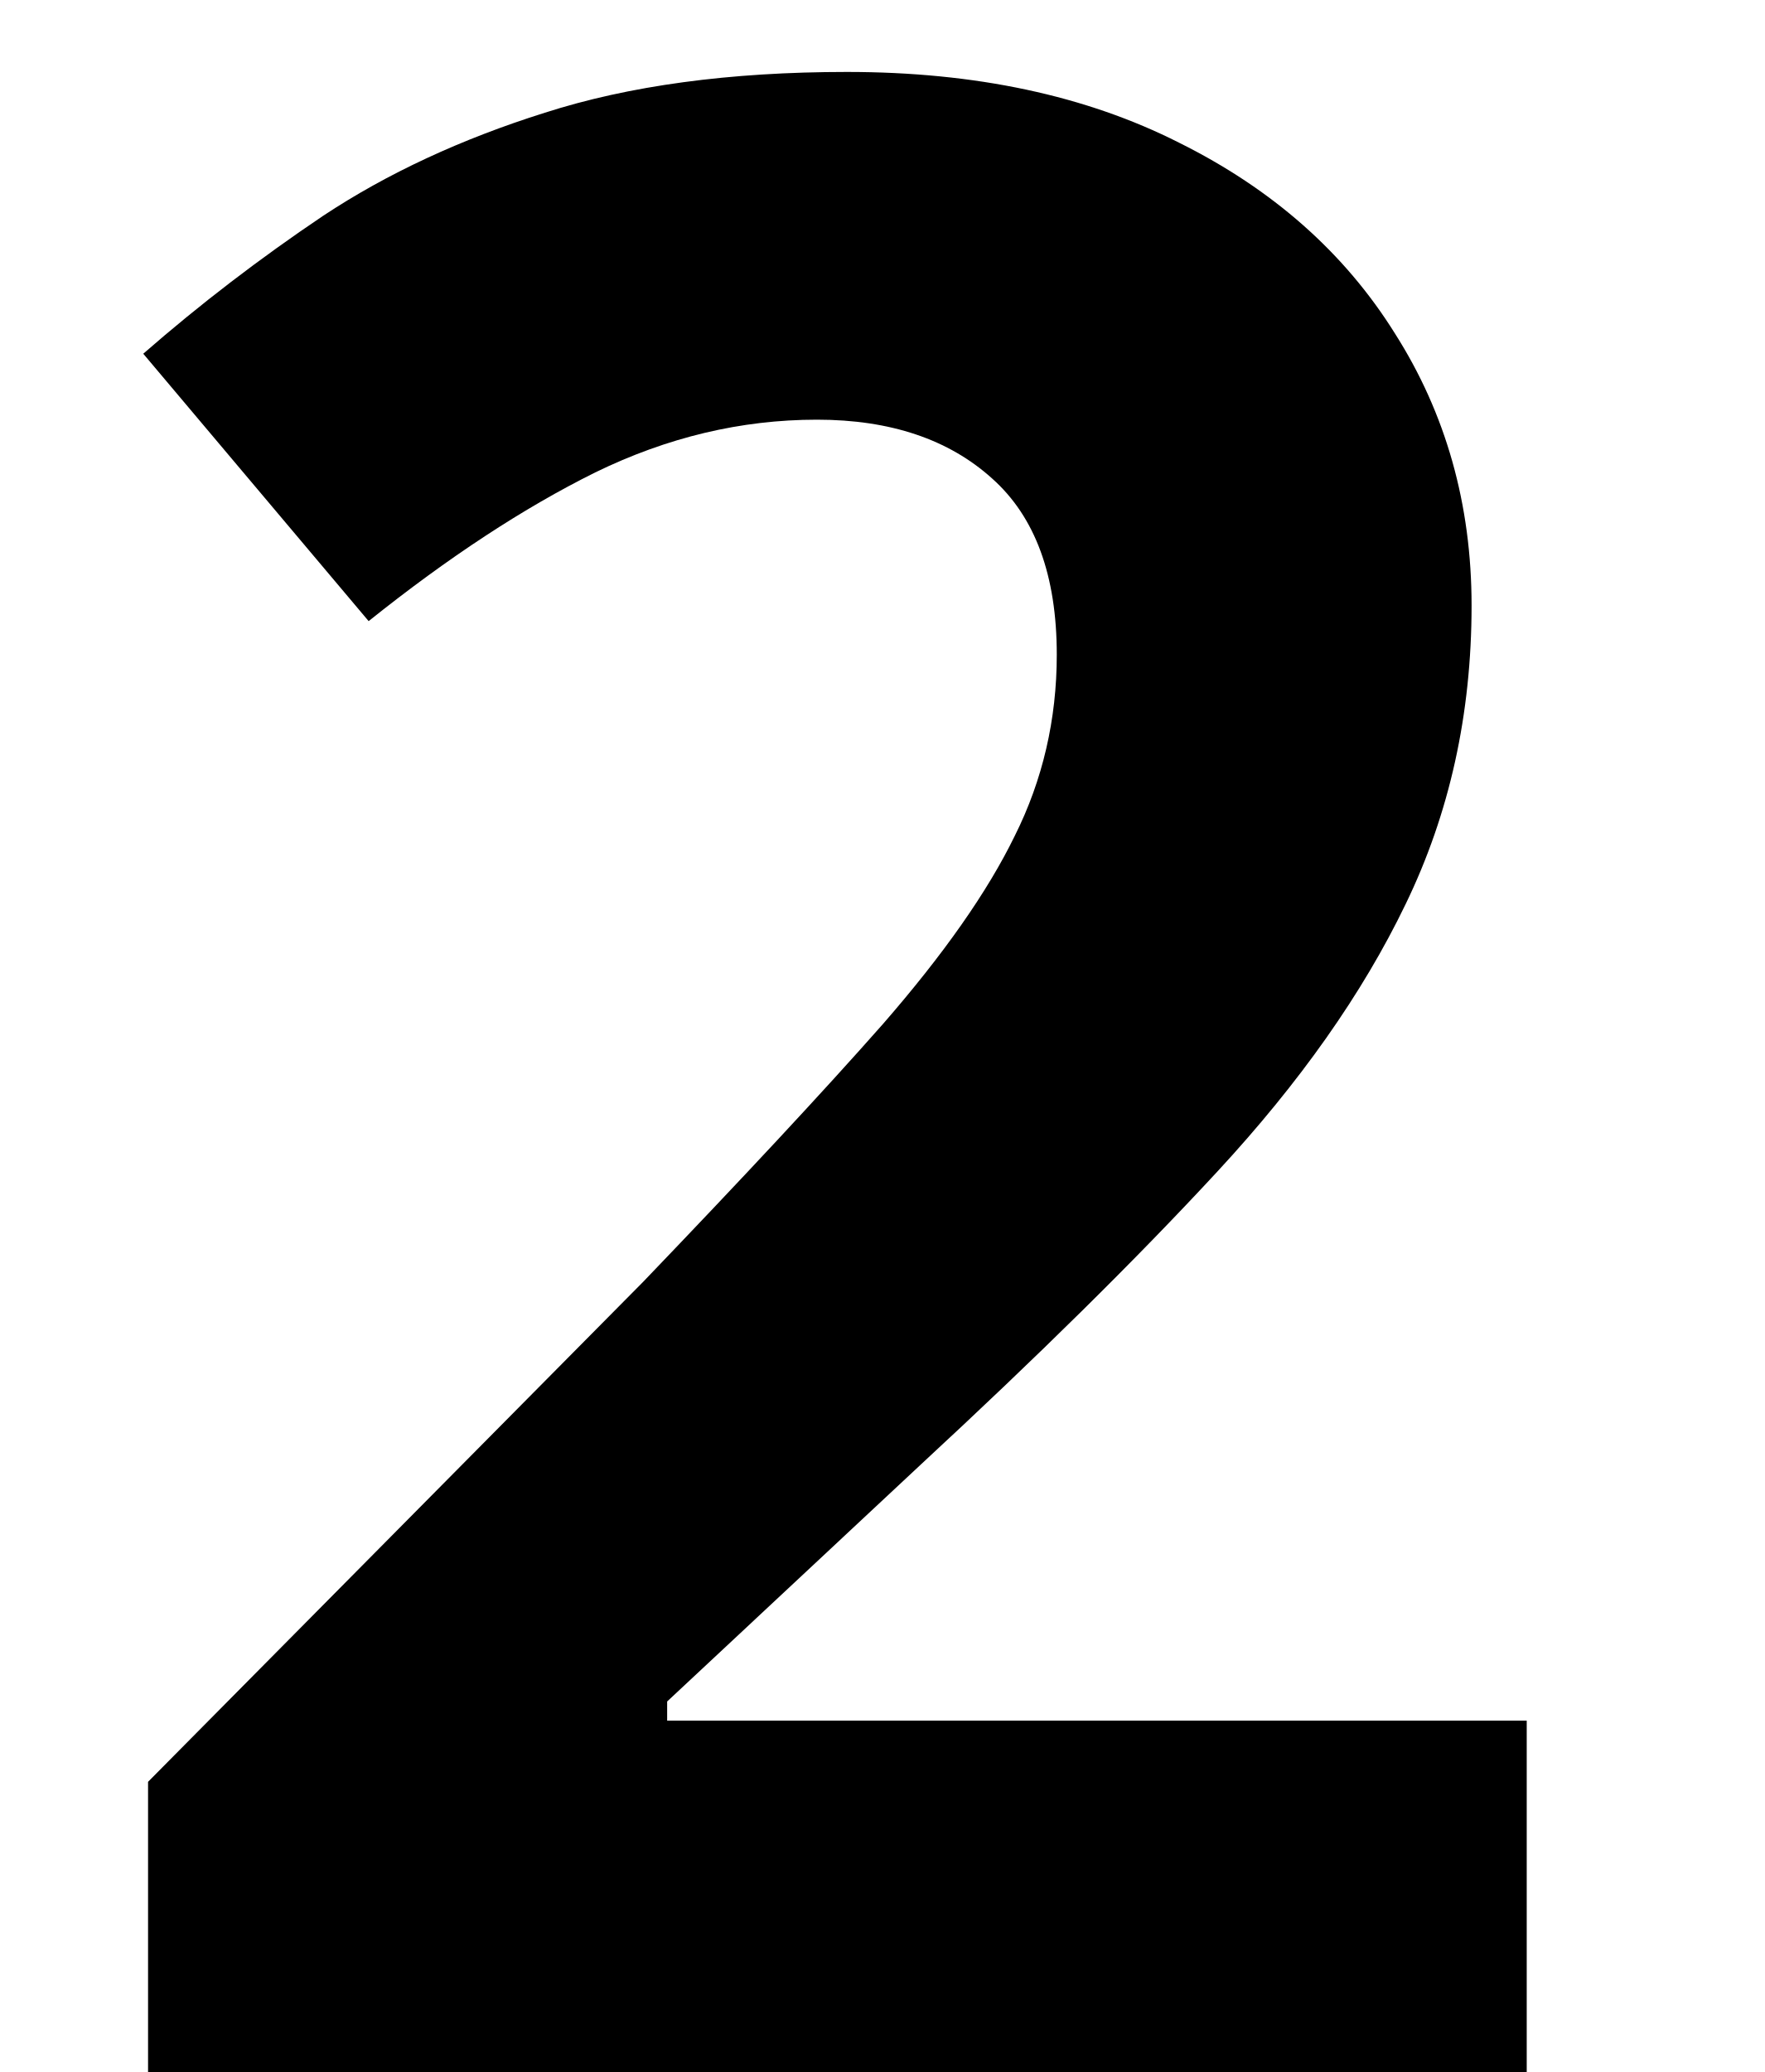
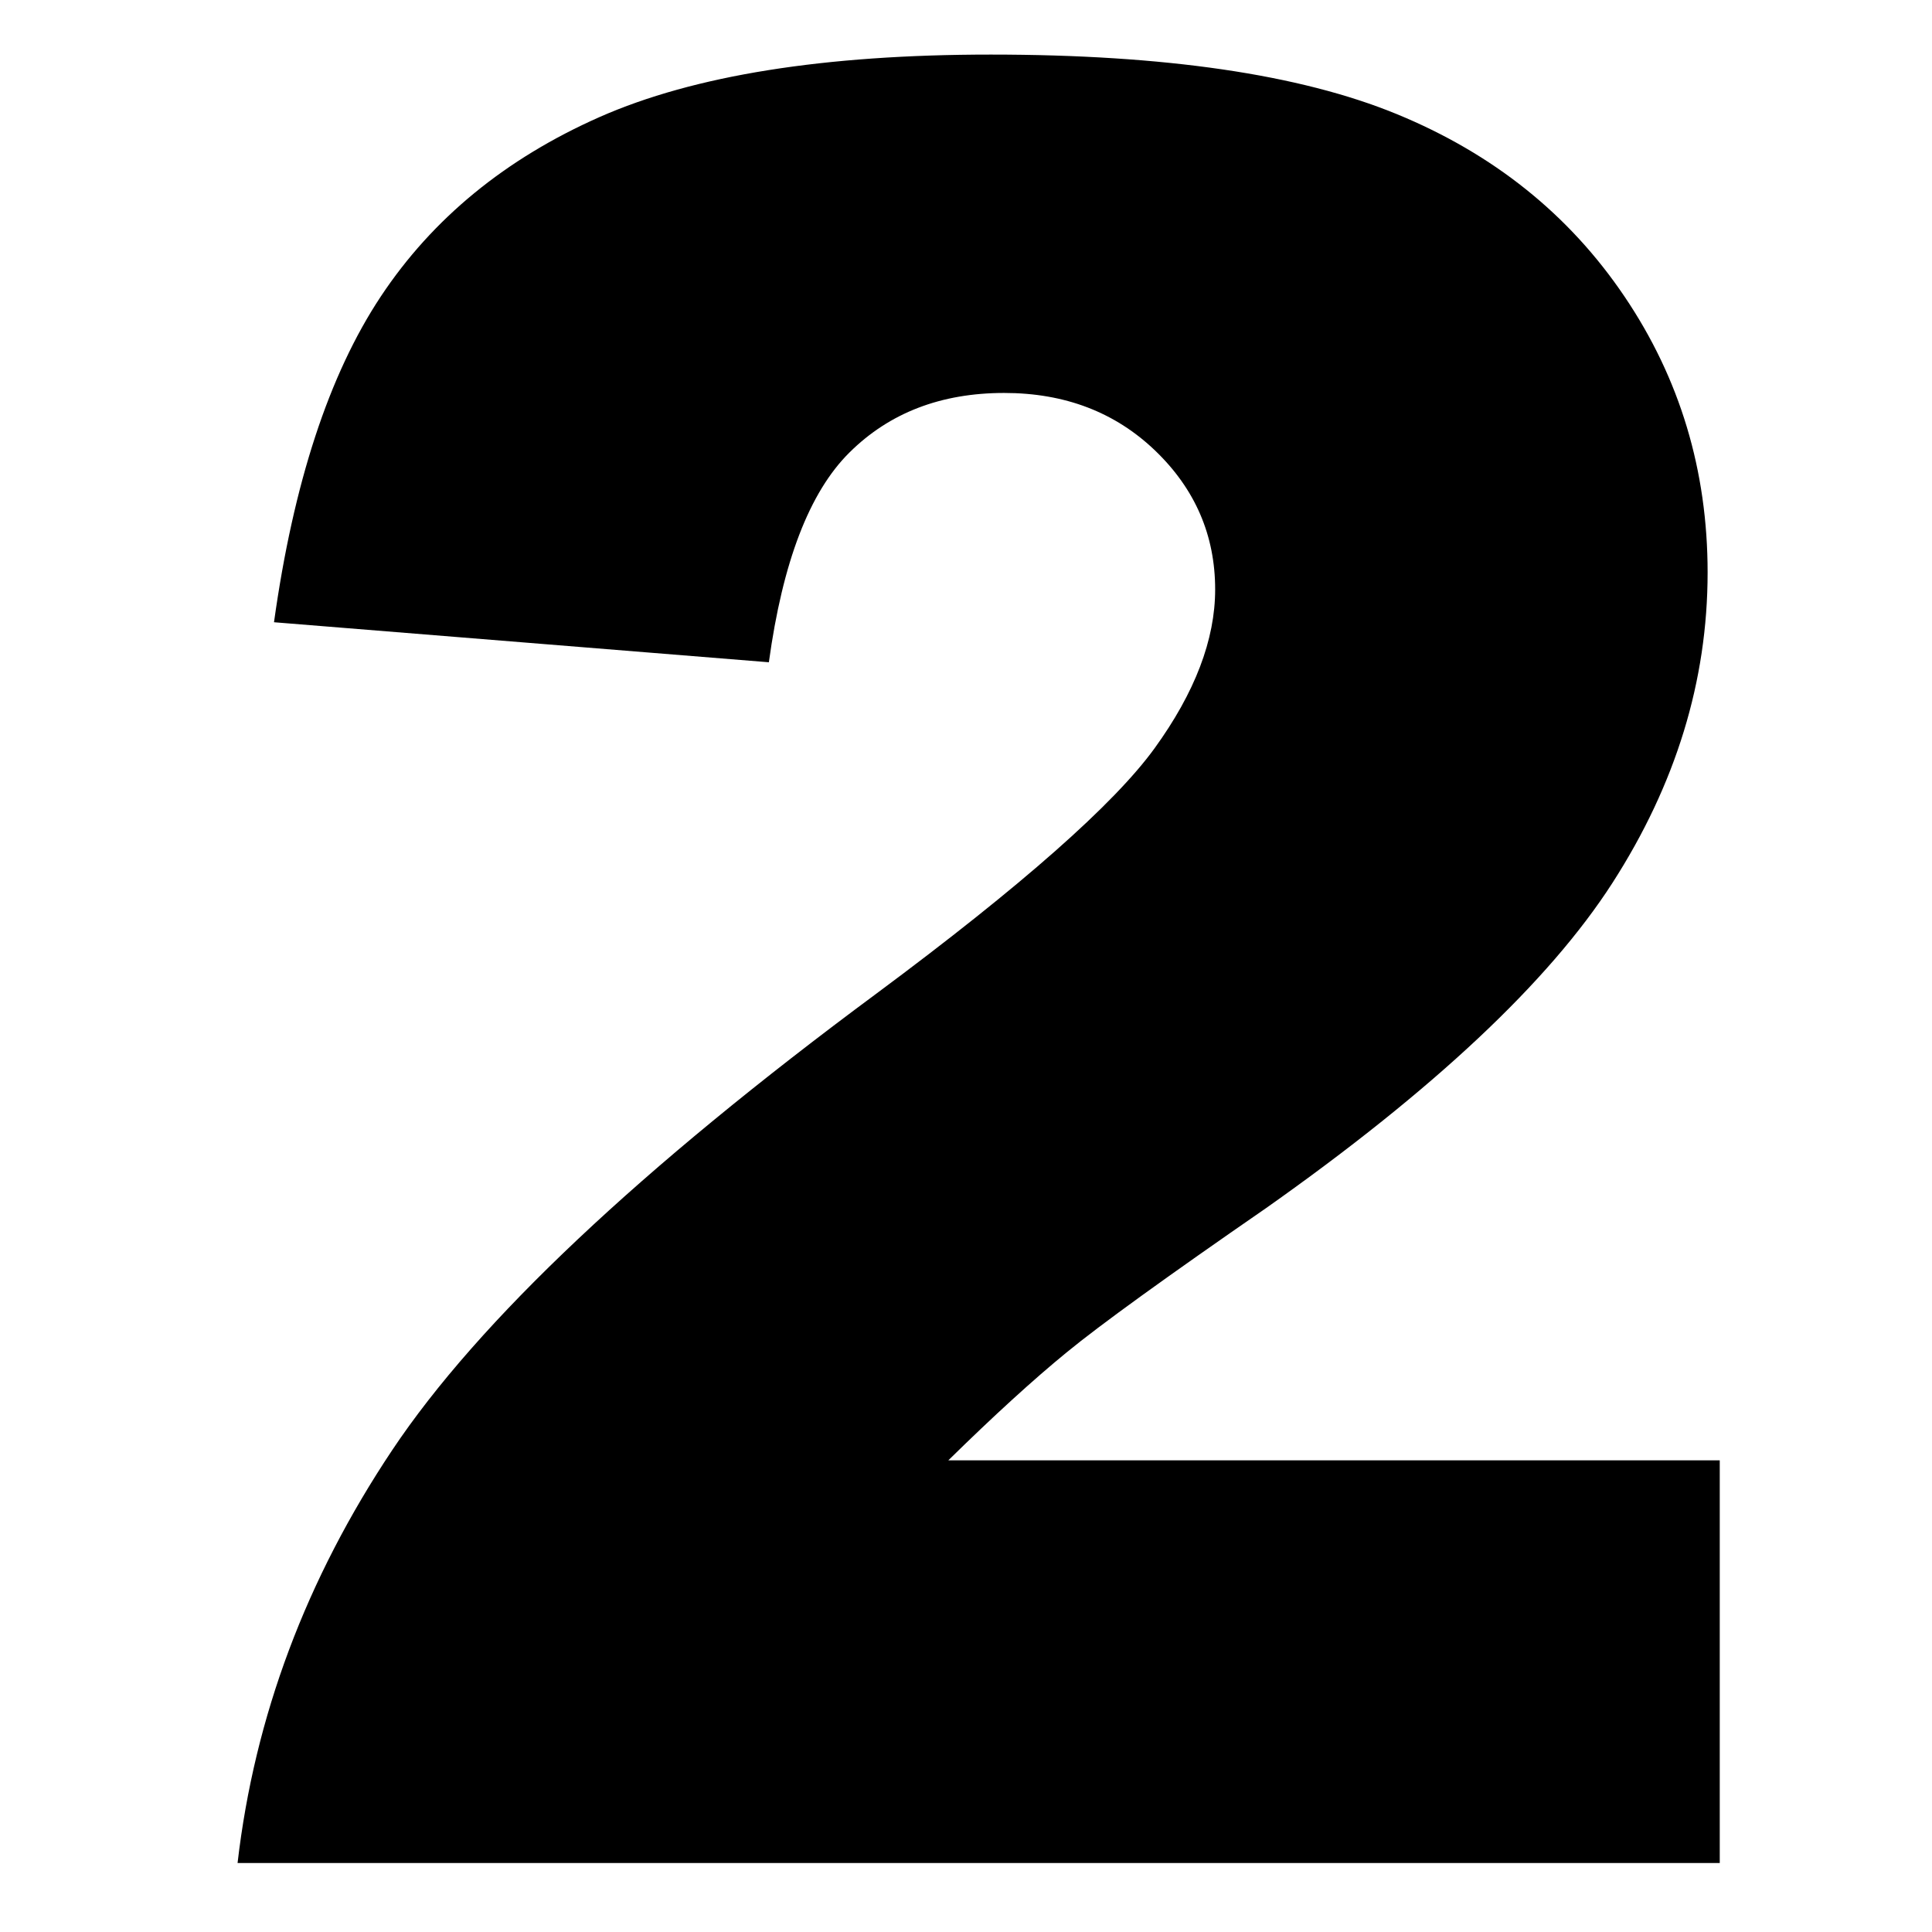
- <svg xmlns="http://www.w3.org/2000/svg" width="23px" height="27px" viewBox="0 0 23 27" version="1.1">
-   <g id="页面-1" stroke="none" stroke-width="1" fill="none" fill-rule="evenodd" font-family="Arial-Black, Arial Black" font-size="36" font-weight="700">
-     <g id="步骤3" transform="translate(-175, -106)" fill="#000000">
-       <g id="编组-4" transform="translate(175, 93)">
-         <text id="2">
-           <tspan x="0.494" y="40">2</tspan>
-         </text>
+ <svg xmlns="http://www.w3.org/2000/svg" width="28px" height="28px" viewBox="0 0 28 28" version="1.1">
+   <g id="页面-1" stroke="none" stroke-width="1" fill="none" fill-rule="evenodd">
+     <g id="步骤3" transform="translate(-173, -106)" fill="#000000" fill-rule="nonzero">
+       <g id="编组-4" transform="translate(173, 93)">
+         <path d="M24.924,40 L24.924,34.164 L13.744,34.164 C14.4,33.52 14.972,32.998 15.458,32.6 C15.944,32.201 16.908,31.504 18.35,30.508 C20.775,28.797 22.448,27.227 23.368,25.797 C24.288,24.367 24.748,22.867 24.748,21.297 C24.748,19.82 24.347,18.487 23.544,17.298 C22.741,16.108 21.64,15.227 20.239,14.652 C18.839,14.078 16.879,13.791 14.359,13.791 C11.945,13.791 10.056,14.093 8.69,14.696 C7.325,15.3 6.268,16.167 5.518,17.298 C4.768,18.429 4.252,20.002 3.971,22.018 L3.971,22.018 L11.143,22.598 C11.342,21.145 11.731,20.131 12.312,19.557 C12.892,18.982 13.639,18.695 14.553,18.695 C15.432,18.695 16.161,18.974 16.741,19.53 C17.321,20.087 17.611,20.758 17.611,21.543 C17.611,22.27 17.318,23.037 16.732,23.846 C16.146,24.654 14.805,25.838 12.707,27.396 C9.273,29.939 6.933,32.146 5.685,34.015 C4.437,35.884 3.689,37.879 3.443,40 L3.443,40 L24.924,40 Z" id="2" />
      </g>
    </g>
  </g>
</svg>
